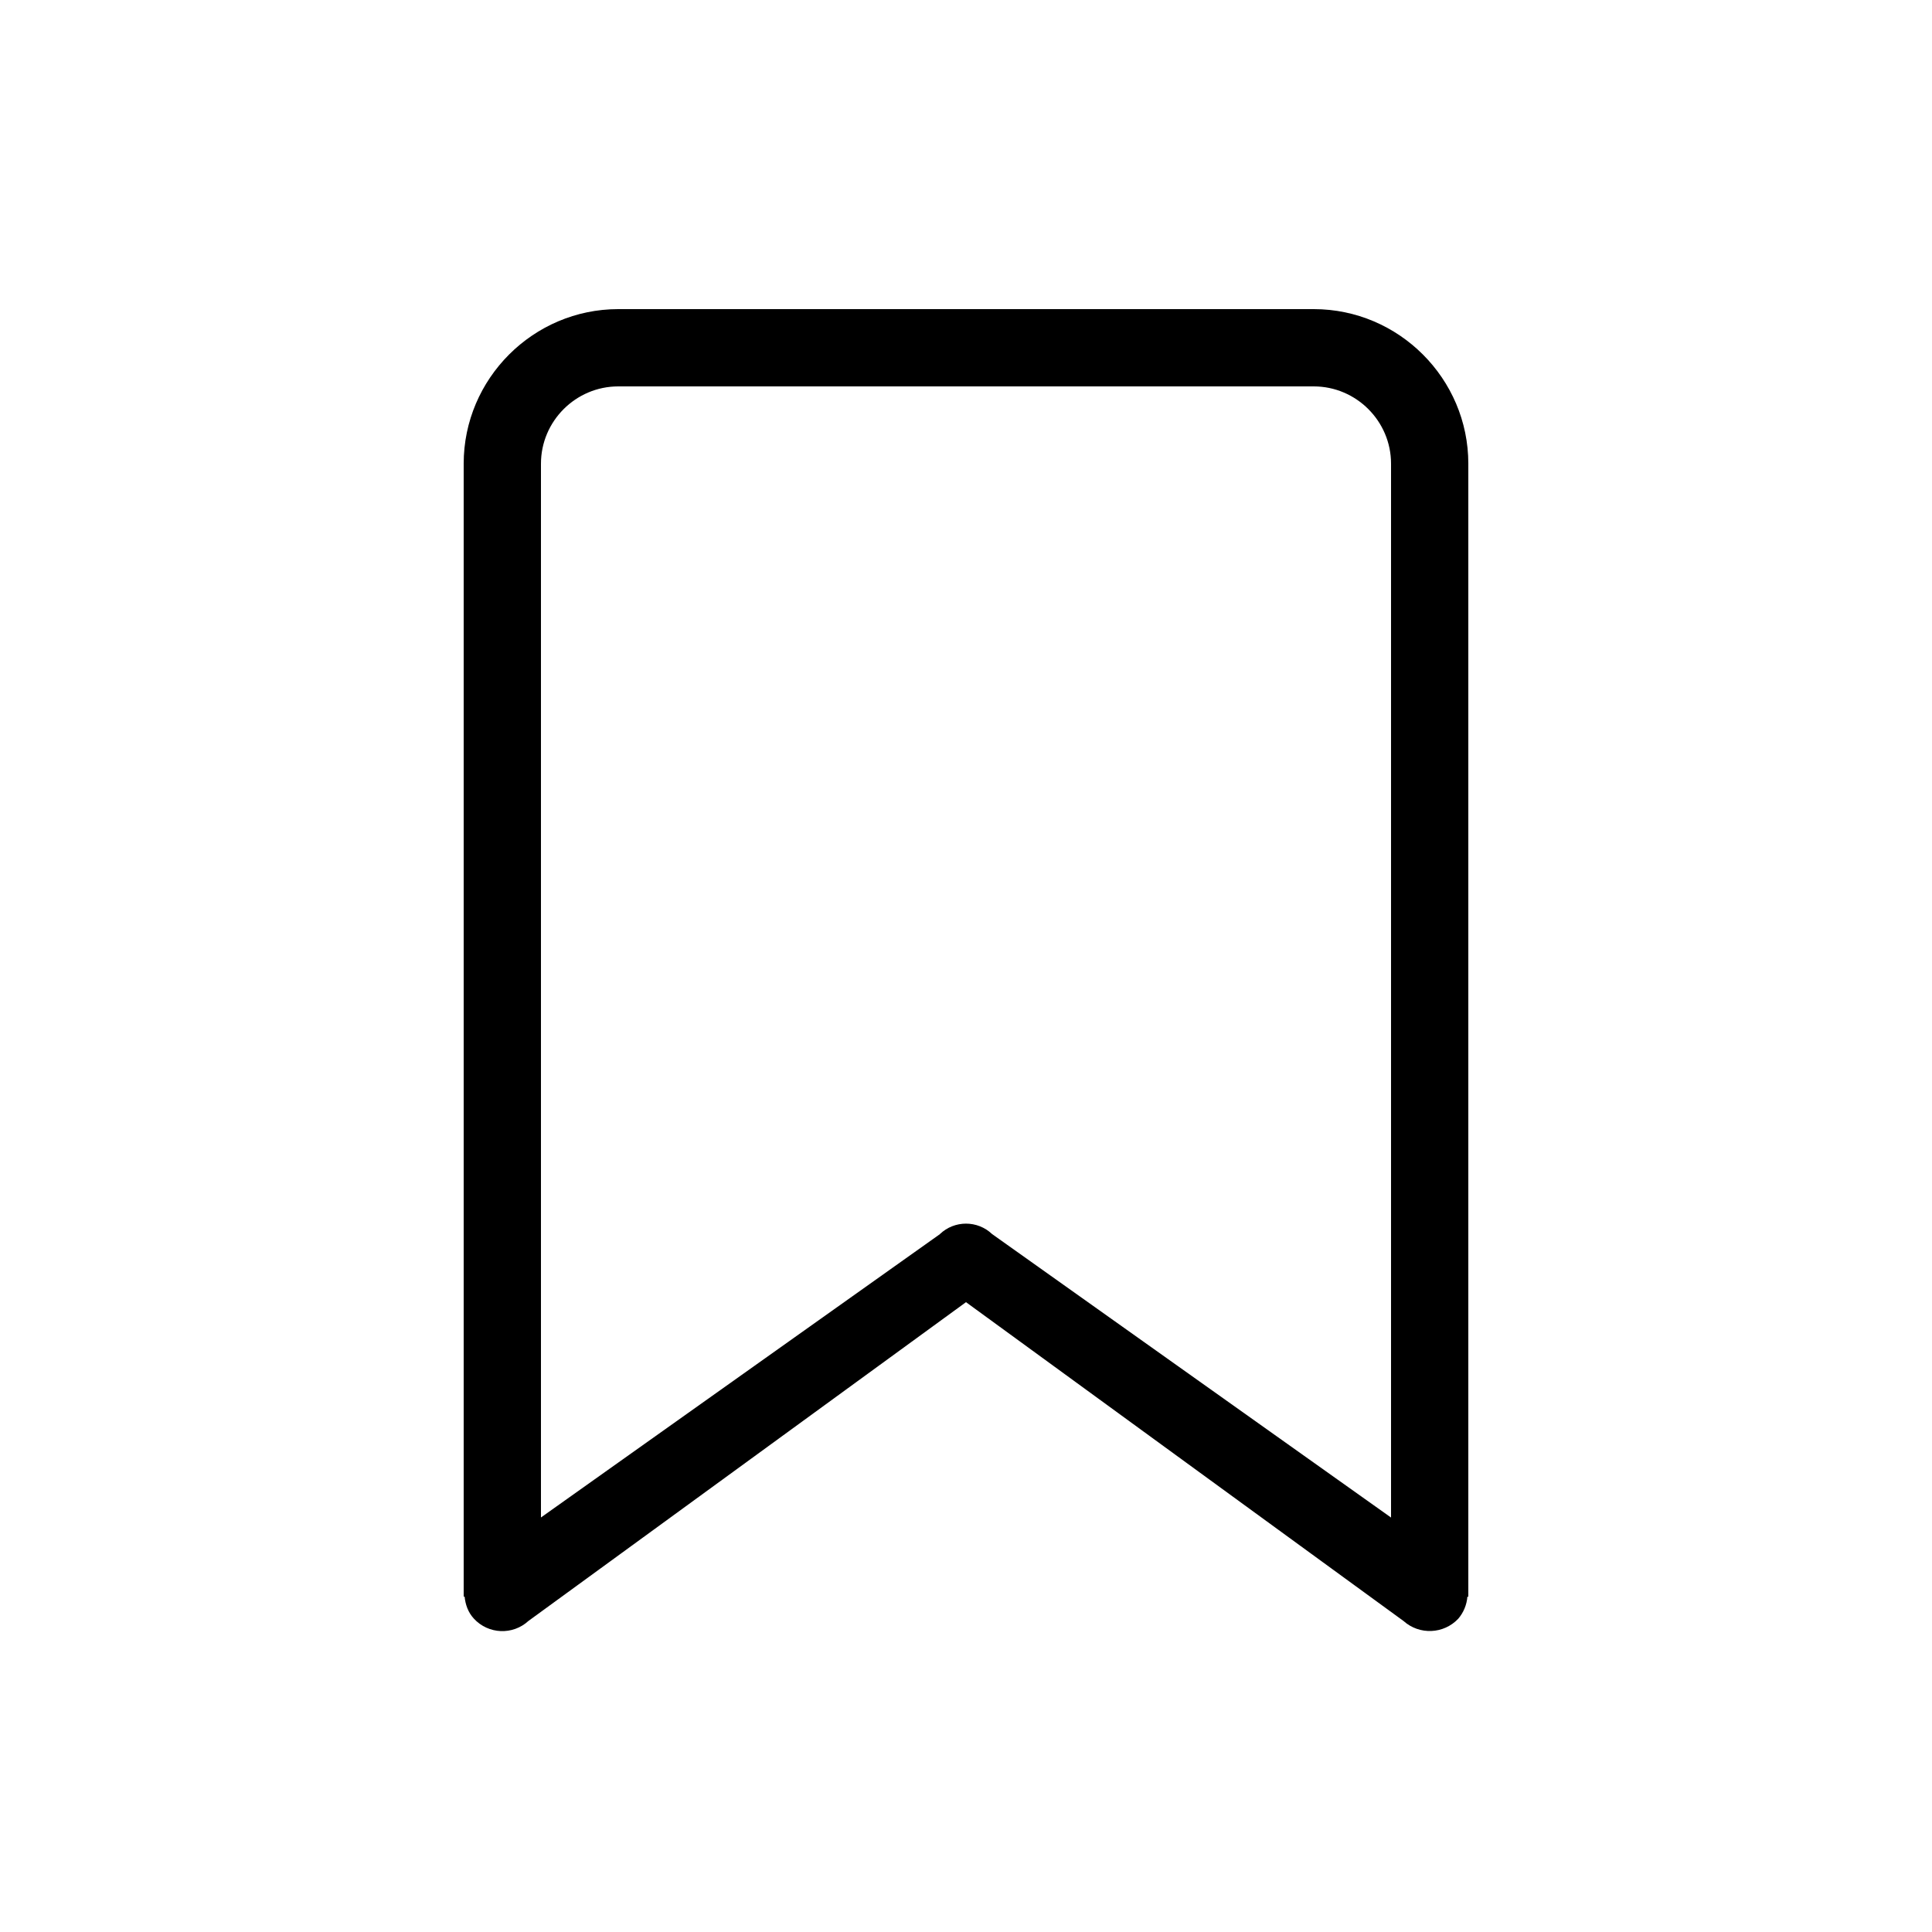
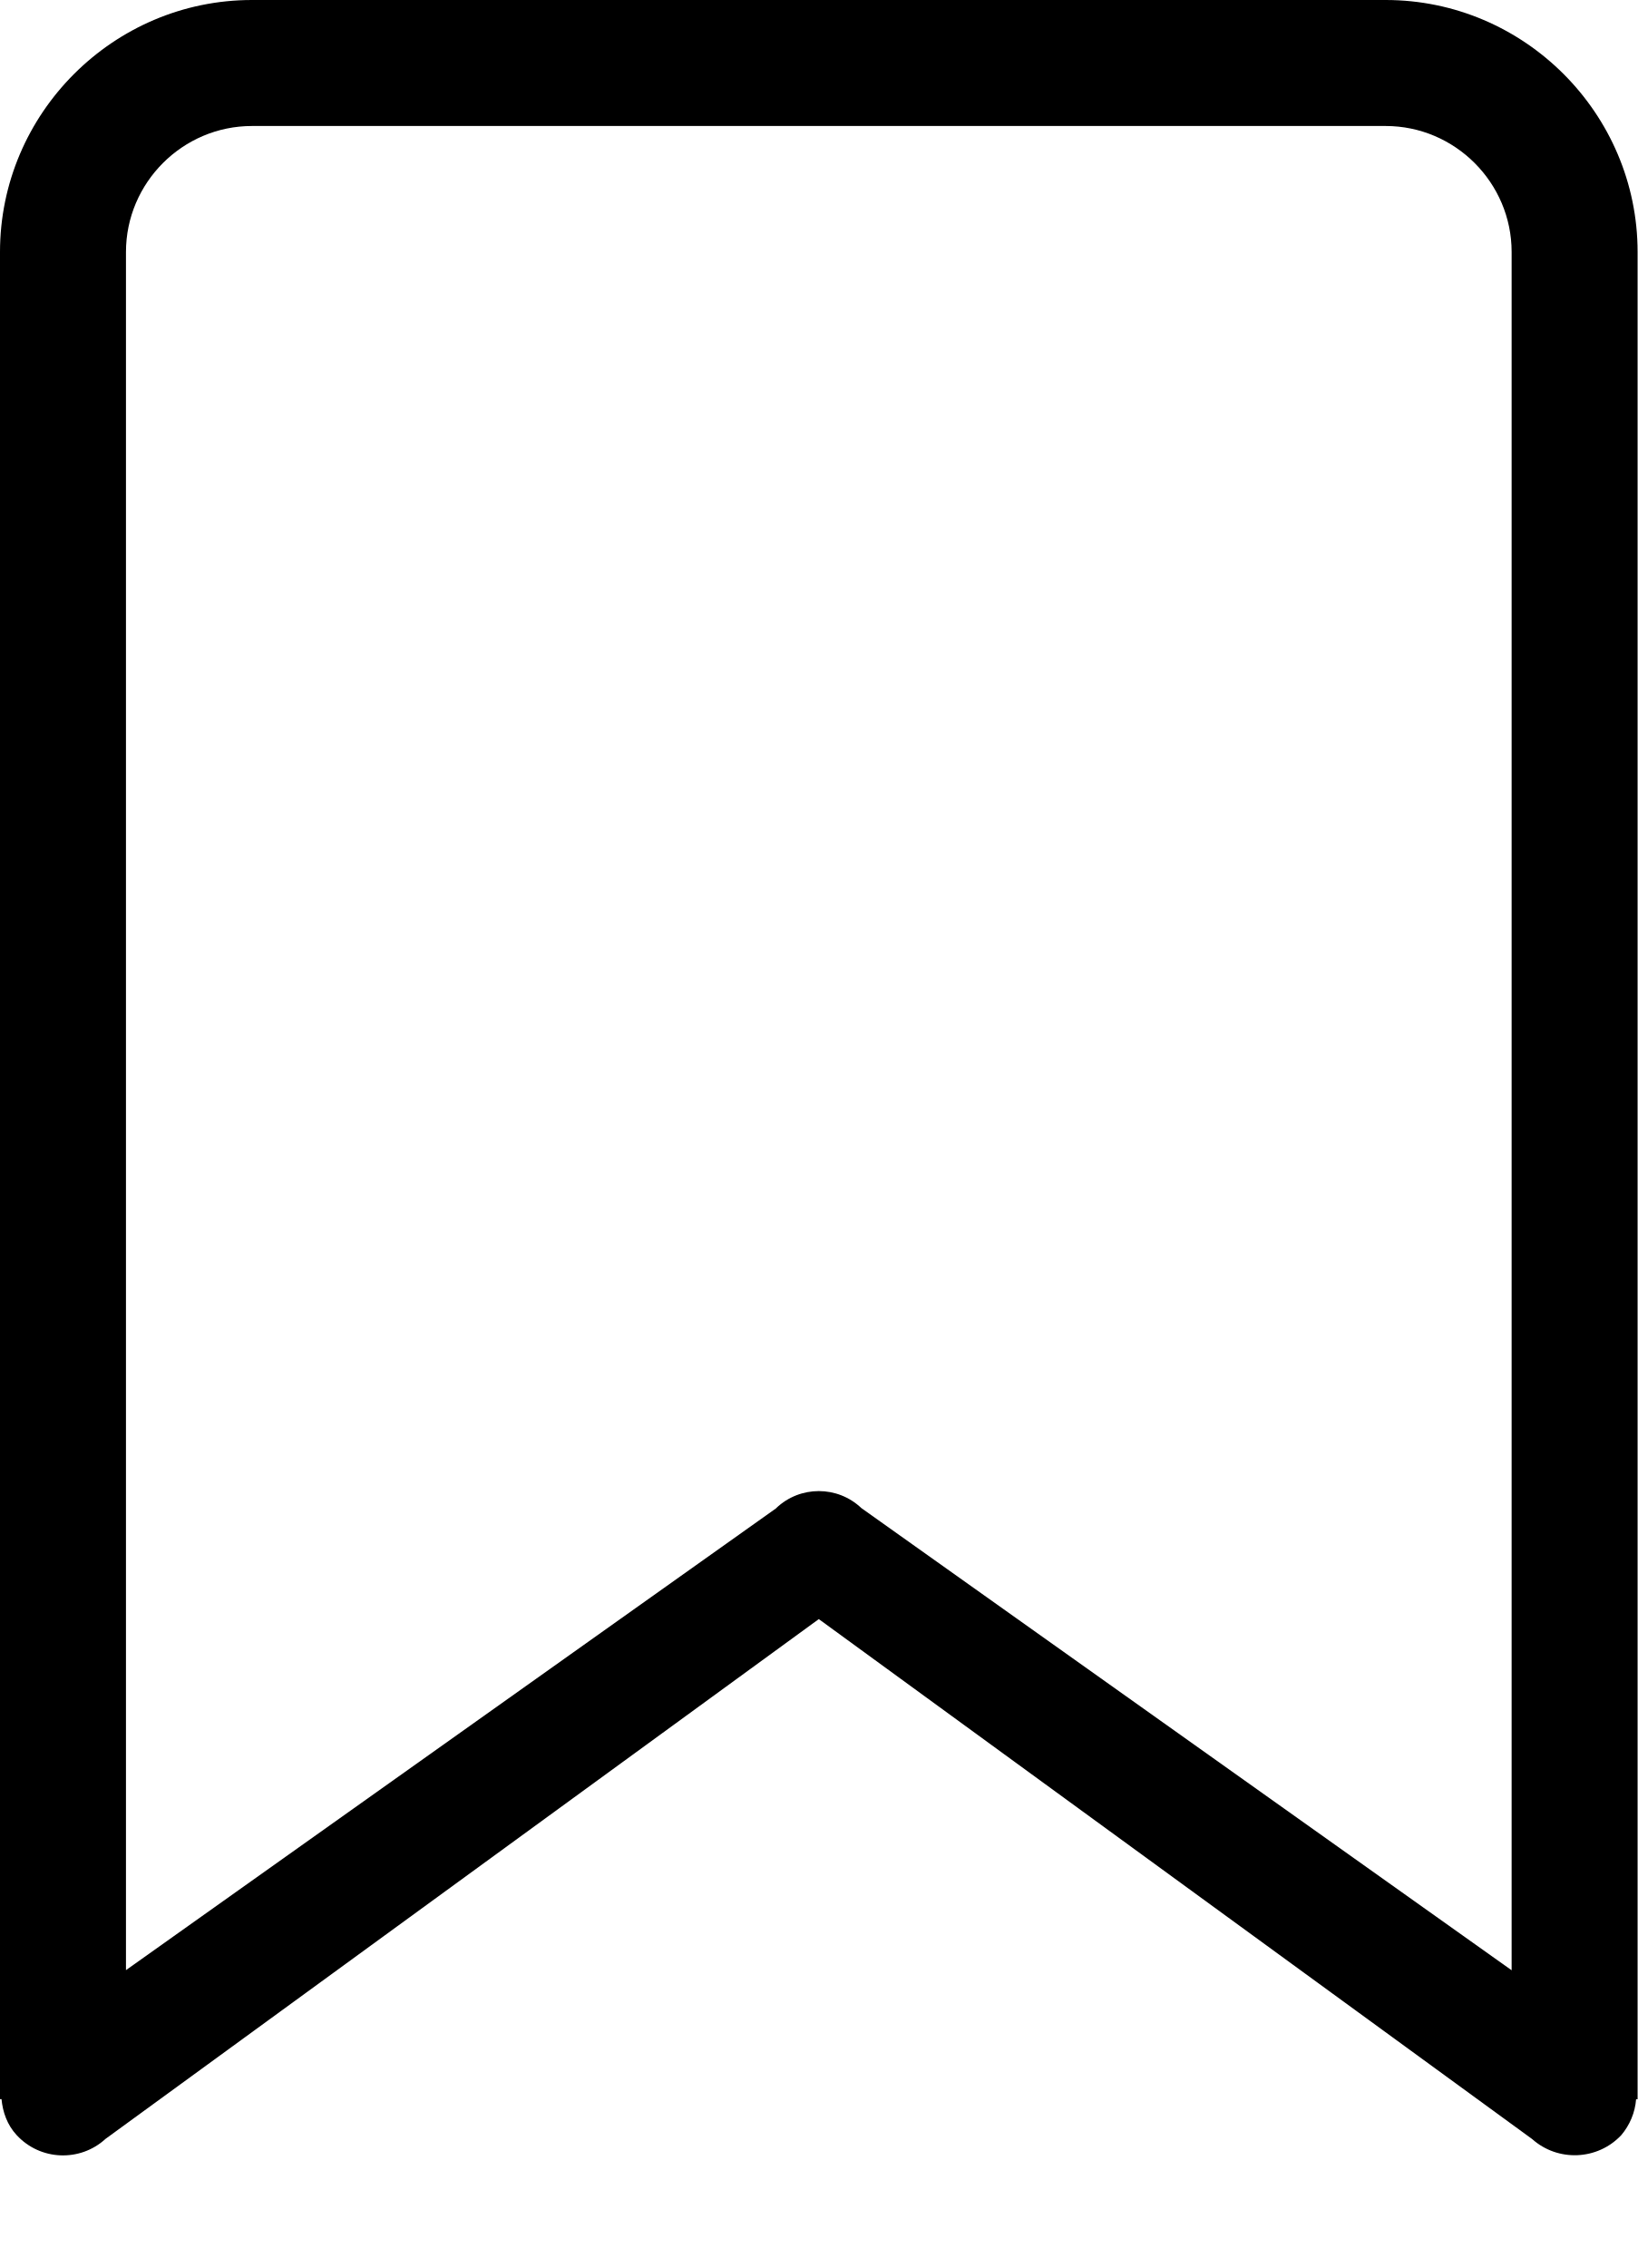
- <svg width="25" height="25">
-   <path d="M19 6c0-1.1-.9-2-2-2H8c-1.1 0-2 .9-2 2v14.66h.012c.01.103.045.204.12.285a.5.5 0 0 0 .706.03L12.5 16.85l5.662 4.126a.508.508 0 0 0 .708-.03.5.5 0 0 0 .118-.285H19V6zm-6.838 9.97L7 19.636V6c0-.55.45-1 1-1h9c.55 0 1 .45 1 1v13.637l-5.162-3.668a.49.49 0 0 0-.676 0z" fill-rule="evenodd" />
+ <svg xmlns="http://www.w3.org/2000/svg" width="13px" height="18px" viewBox="0 0 13 18" version="1.1">
+   <g id="Page-1" stroke="none" stroke-width="1" fill="none" fill-rule="evenodd">
+     <g id="bookmark" fill="#000000" fill-rule="nonzero">
+       <path d="M13,2 C13,0.9 12.1,0 11,0 L2,0 C0.9,0 0,0.9 0,2 L0,16.66 L0.012,16.66 C0.022,16.763 0.057,16.864 0.132,16.945 C0.319,17.148 0.635,17.161 0.838,16.975 L6.5,12.85 L12.162,16.976 C12.367,17.159 12.681,17.146 12.87,16.946 C12.938,16.866 12.98,16.766 12.988,16.661 L13,16.661 L13,2 Z M6.162,11.97 L1,15.636 L1,2 C1,1.45 1.45,1 2,1 L11,1 C11.55,1 12,1.45 12,2 L12,15.637 L6.838,11.969 C6.649,11.789 6.351,11.789 6.162,11.969 L6.162,11.97 Z" id="Shape" />
+     </g>
+   </g>
</svg>
